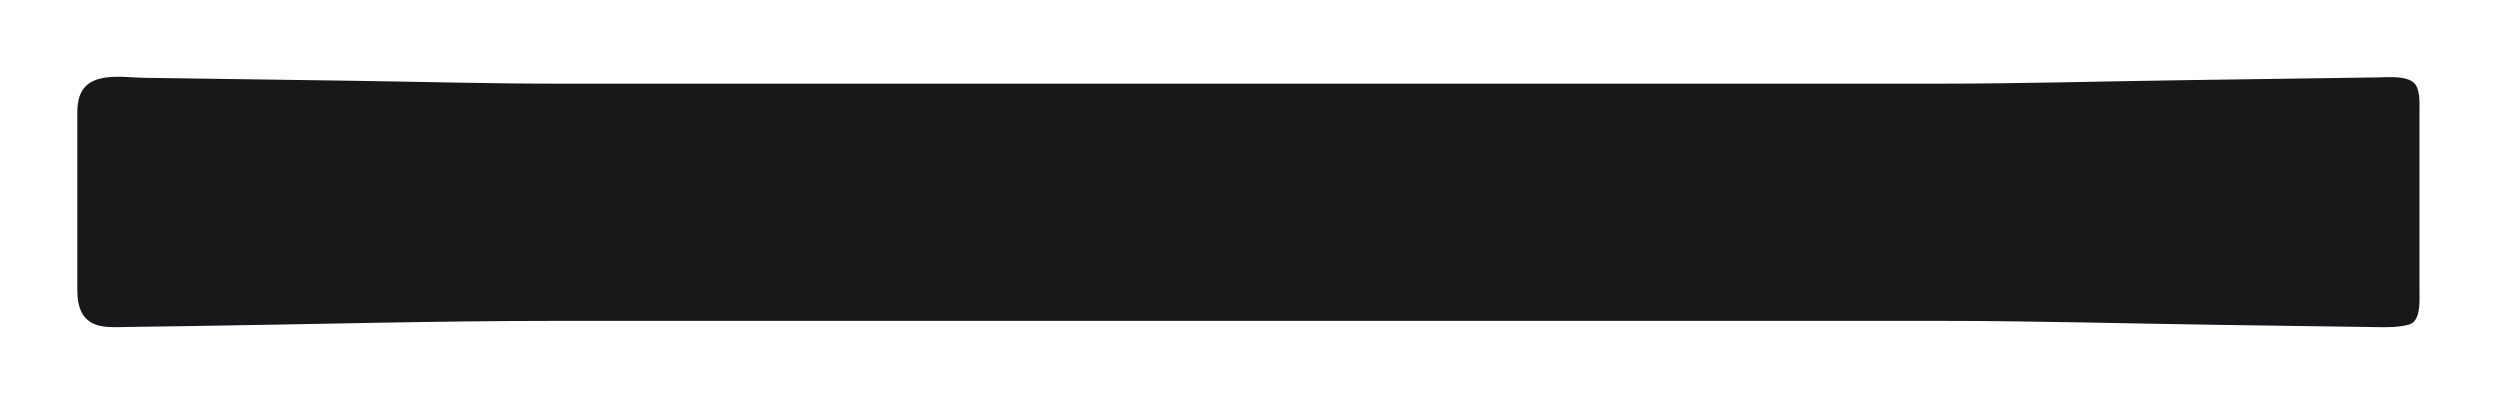
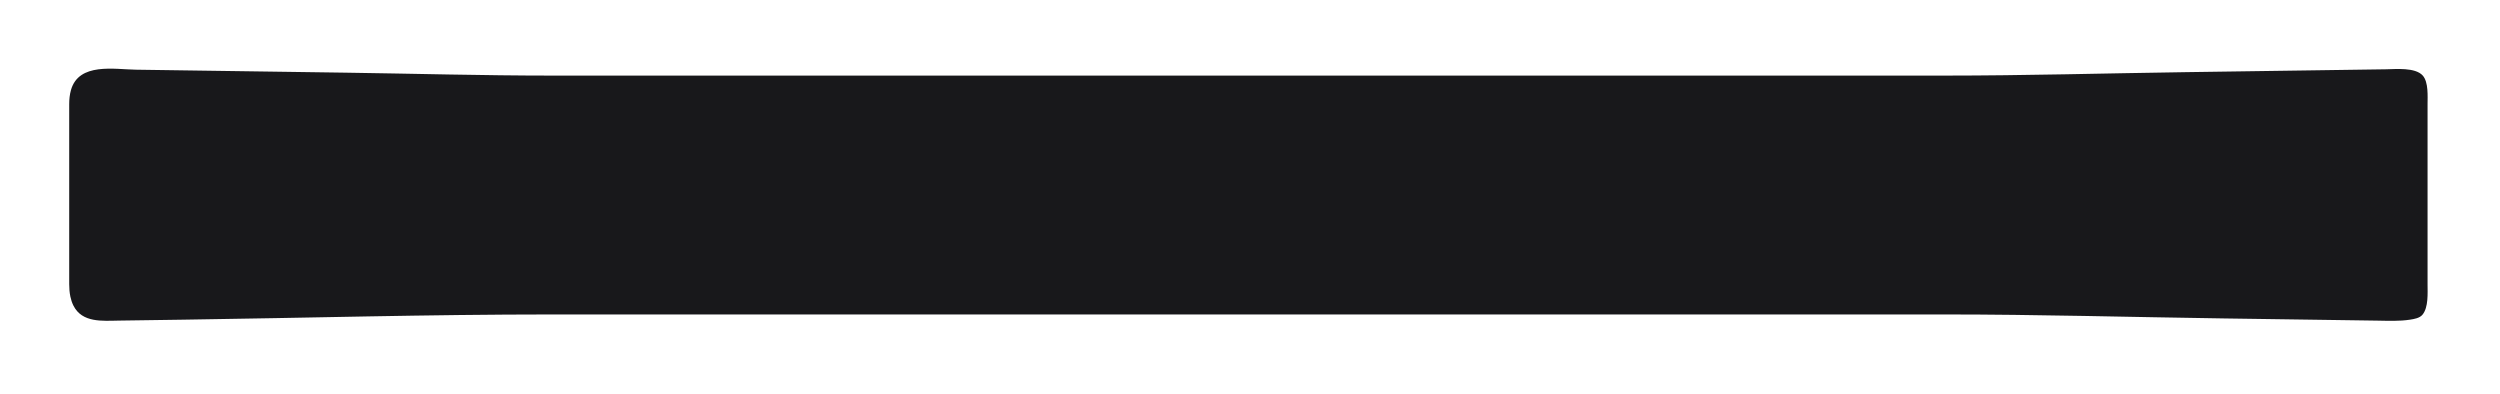
- <svg xmlns="http://www.w3.org/2000/svg" width="582" height="95" viewBox="0 0 582 95">
-   <style>
-     text { font-family: 'Yu Gothic UI', 'Meiryo', 'Hiragino Kaku Gothic ProN', sans-serif; }
-     .mono { font-family: 'Consolas', 'Cascadia Mono', monospace; }
-   </style>
-   <g transform="translate(-642.097, -747.674)">
-     <path d="M681.93,809.556 C681.93,809.556 681.93,767.954 681.93,767.954 C681.93,766.849 682.033,765.734 682.336,764.668 C684.159,758.243 692.404,759.893 697.352,759.963 C701.029,760.015 704.706,760.068 708.382,760.12 C711.114,760.158 713.846,760.197 716.578,760.236 C716.578,760.236 728.715,760.408 728.715,760.408 C728.715,760.408 733.708,760.479 733.708,760.479 C737.75,760.536 741.792,760.594 745.834,760.651 C761.714,760.876 777.602,761.327 793.483,761.327 C793.483,761.327 1115.627,761.327 1115.627,761.327 C1134.153,761.327 1152.69,760.797 1171.214,760.533 C1171.214,760.533 1179.936,760.408 1179.936,760.408 C1179.936,760.408 1191.987,760.236 1191.987,760.236 C1199.419,760.13 1206.851,760.024 1214.283,759.917 C1215.374,759.902 1216.465,759.886 1217.555,759.871 C1219.788,759.839 1224.356,759.375 1226.076,761.327 C1227.419,762.85 1227.181,766.116 1227.181,767.954 C1227.181,767.954 1227.181,809.556 1227.181,809.556 C1227.181,811.599 1227.422,814.911 1225.997,816.62 C1225.343,817.404 1224.088,817.607 1223.143,817.755 C1220.652,818.143 1218.099,818.015 1215.59,817.979 C1214.652,817.966 1213.714,817.953 1212.775,817.939 C1205.846,817.84 1198.916,817.741 1191.987,817.642 C1191.987,817.642 1179.936,817.47 1179.936,817.47 C1158.506,817.164 1137.058,816.552 1115.627,816.551 C1115.627,816.551 793.483,816.551 793.483,816.551 C765.125,816.552 736.738,817.356 708.382,817.758 C703.4,817.829 698.417,817.9 693.434,817.971 C689.63,818.024 684.921,818.531 682.899,814.494 C682.574,813.844 682.351,813.146 682.201,812.435 C682.002,811.49 681.93,810.521 681.93,809.556 Z" transform="matrix(1 0 0 1 -21.8328 5.8221)" fill="#18181b" />
+ <svg xmlns="http://www.w3.org/2000/svg" width="578" height="91" viewBox="0 0 578 91">
+   <g transform="translate(-665.9297, -743.8499)">
+     <g transform="matrix(1 0 0 1 0 0)">
+       <path d="M681.93,809.556 C681.93,809.556 681.93,767.954 681.93,767.954 C681.93,766.849 682.033,765.734 682.336,764.668 C684.159,758.243 692.404,759.893 697.352,759.963 C701.029,760.015 704.706,760.068 708.382,760.12 C711.114,760.158 713.846,760.197 716.578,760.236 C716.578,760.236 728.715,760.408 728.715,760.408 C728.715,760.408 733.708,760.479 733.708,760.479 C737.75,760.536 741.792,760.594 745.834,760.651 C761.714,760.876 777.602,761.327 793.483,761.327 C793.483,761.327 1115.627,761.327 1115.627,761.327 C1134.153,761.327 1152.69,760.797 1171.214,760.533 C1171.214,760.533 1179.936,760.408 1179.936,760.408 C1179.936,760.408 1191.987,760.236 1191.987,760.236 C1199.419,760.13 1206.851,760.024 1214.283,759.917 C1215.374,759.902 1216.465,759.886 1217.555,759.871 C1219.788,759.839 1224.356,759.375 1226.076,761.327 C1227.419,762.85 1227.181,766.116 1227.181,767.954 C1227.181,767.954 1227.181,809.556 1227.181,809.556 C1227.181,811.599 1227.422,814.911 1225.997,816.62 C1225.343,817.404 1224.088,817.607 1223.143,817.755 C1220.652,818.143 1218.099,818.015 1215.59,817.979 C1214.652,817.966 1213.714,817.953 1212.775,817.939 C1205.846,817.84 1198.916,817.741 1191.987,817.642 C1191.987,817.642 1179.936,817.47 1179.936,817.47 C1158.506,817.164 1137.058,816.552 1115.627,816.551 C1115.627,816.551 793.483,816.551 793.483,816.551 C765.125,816.552 736.738,817.356 708.382,817.758 C703.4,817.829 698.417,817.9 693.434,817.971 C689.63,818.024 684.921,818.531 682.899,814.494 C682.574,813.844 682.351,813.146 682.201,812.435 C682.002,811.49 681.93,810.521 681.93,809.556 Z" fill="rgba(24,24,27,1.000)" fill-rule="nonzero" stroke="none" />
+     </g>
  </g>
</svg>
